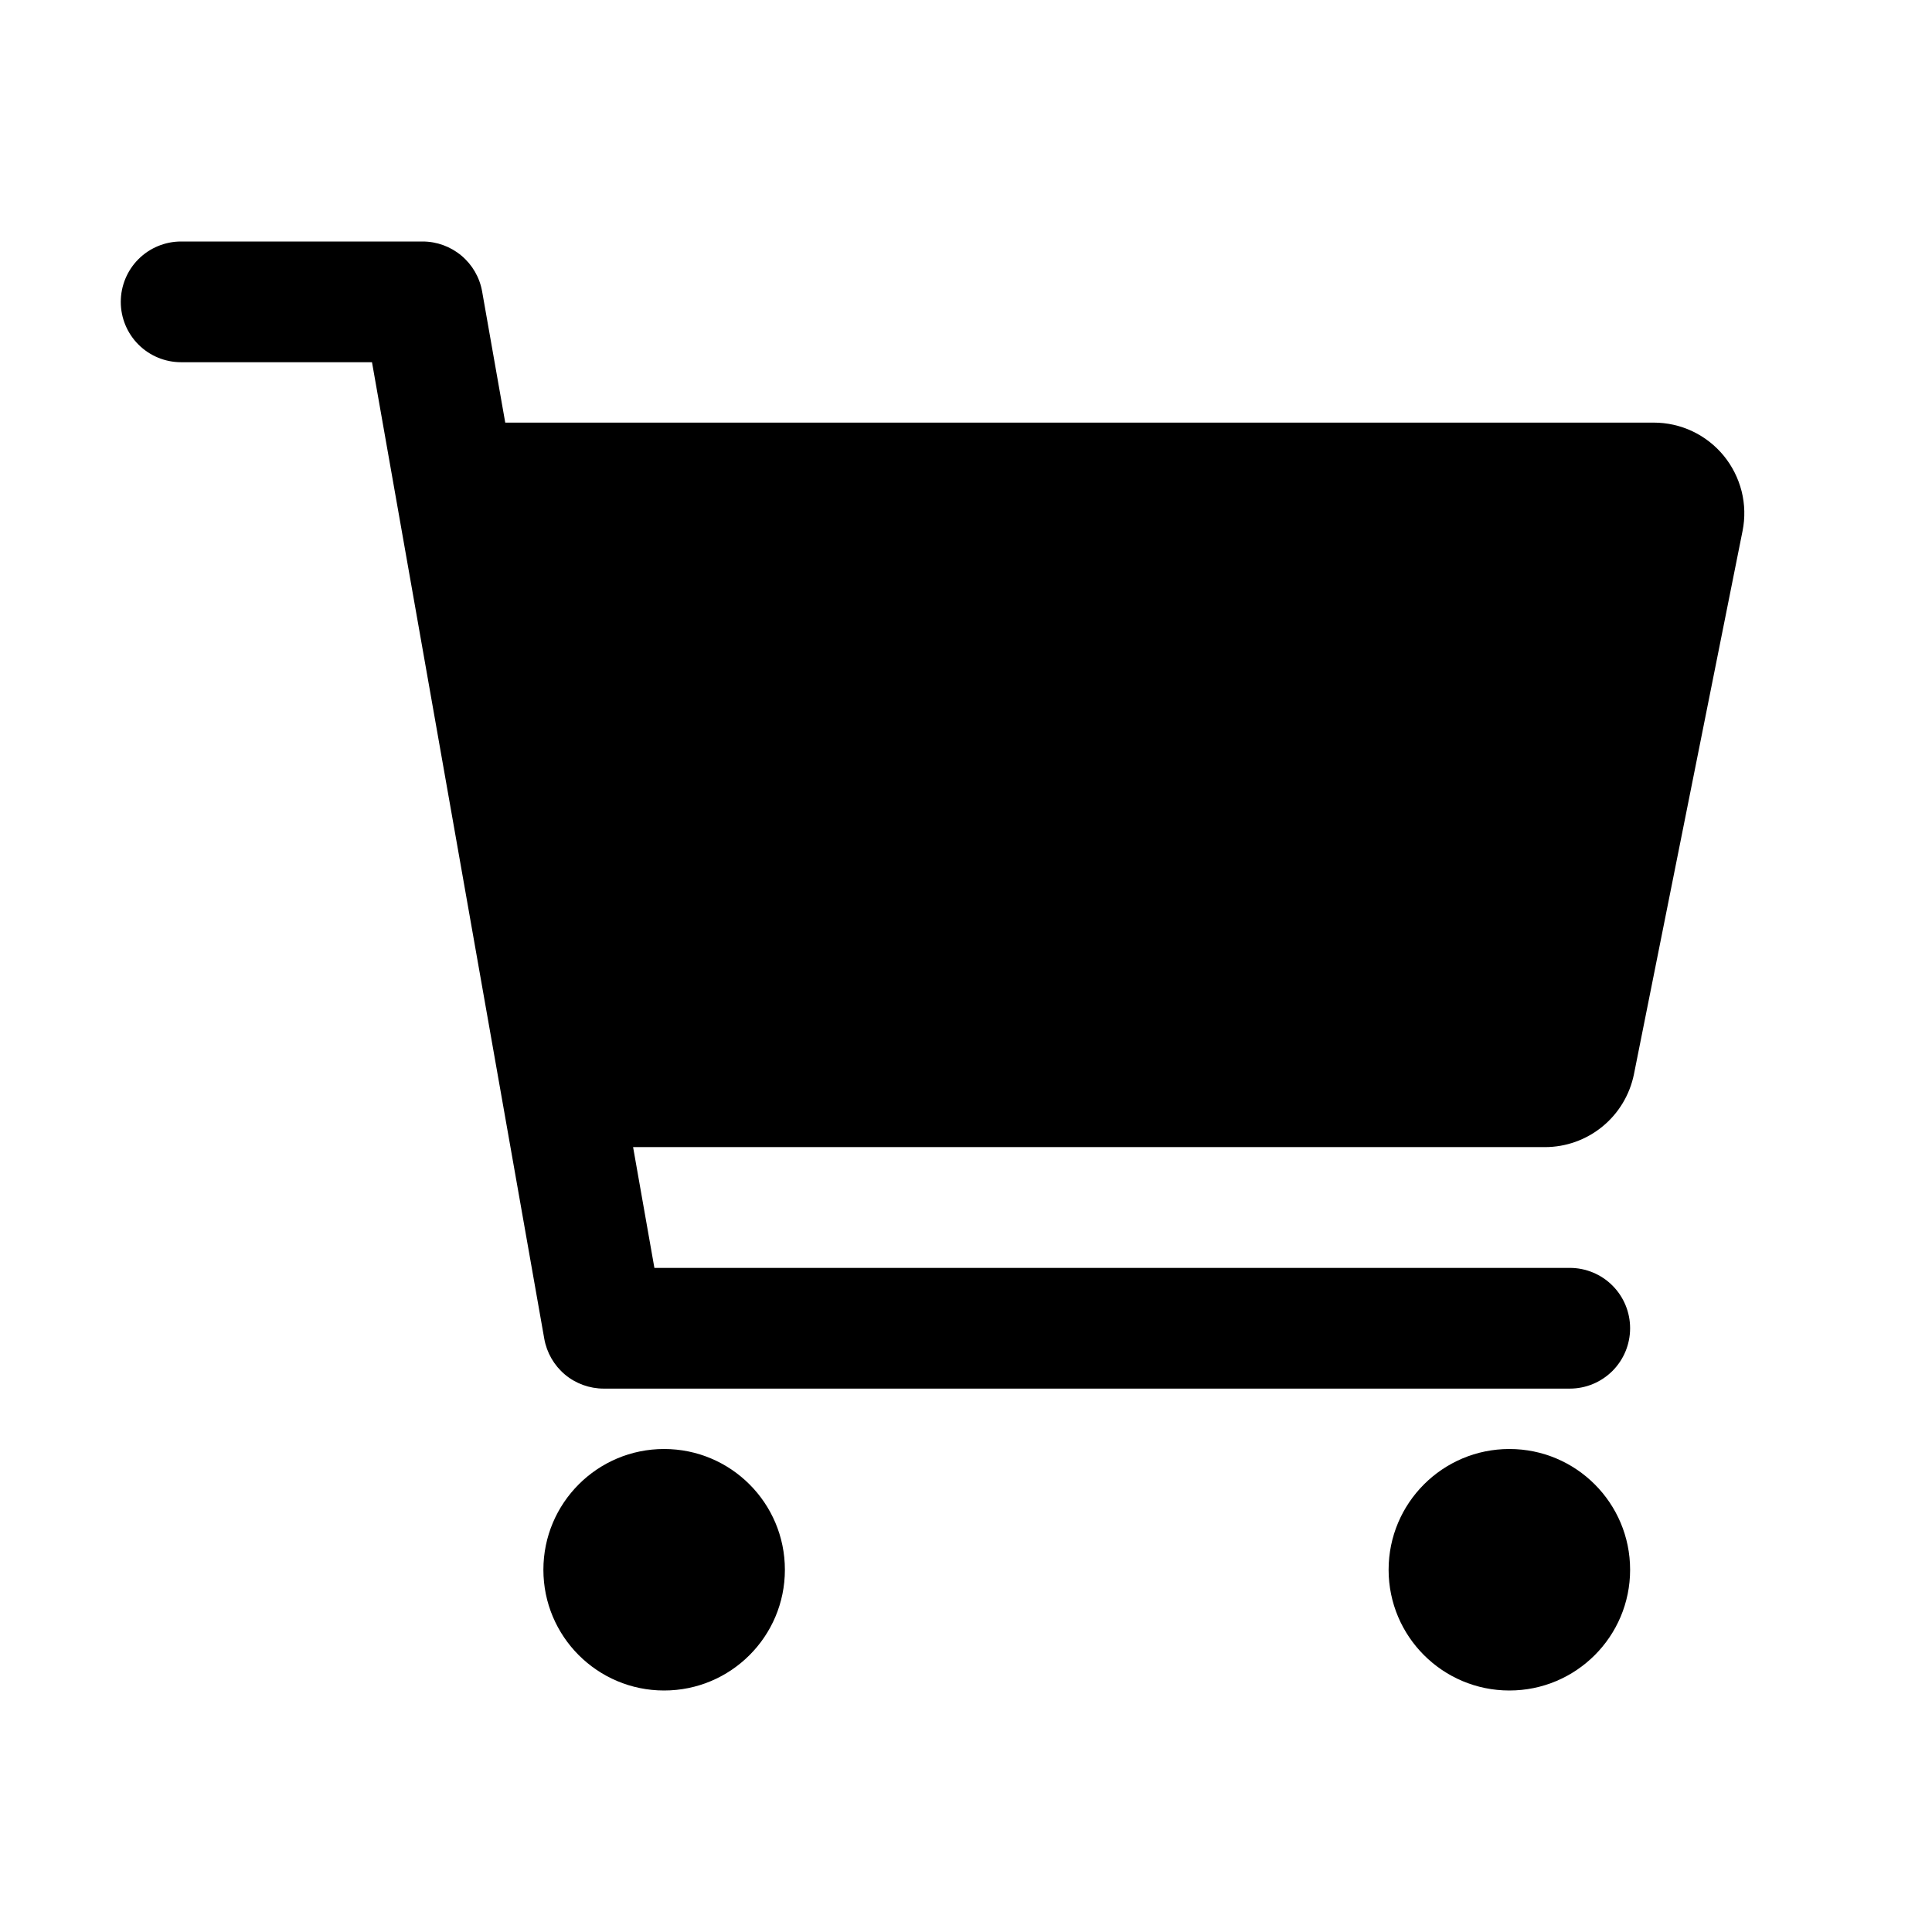
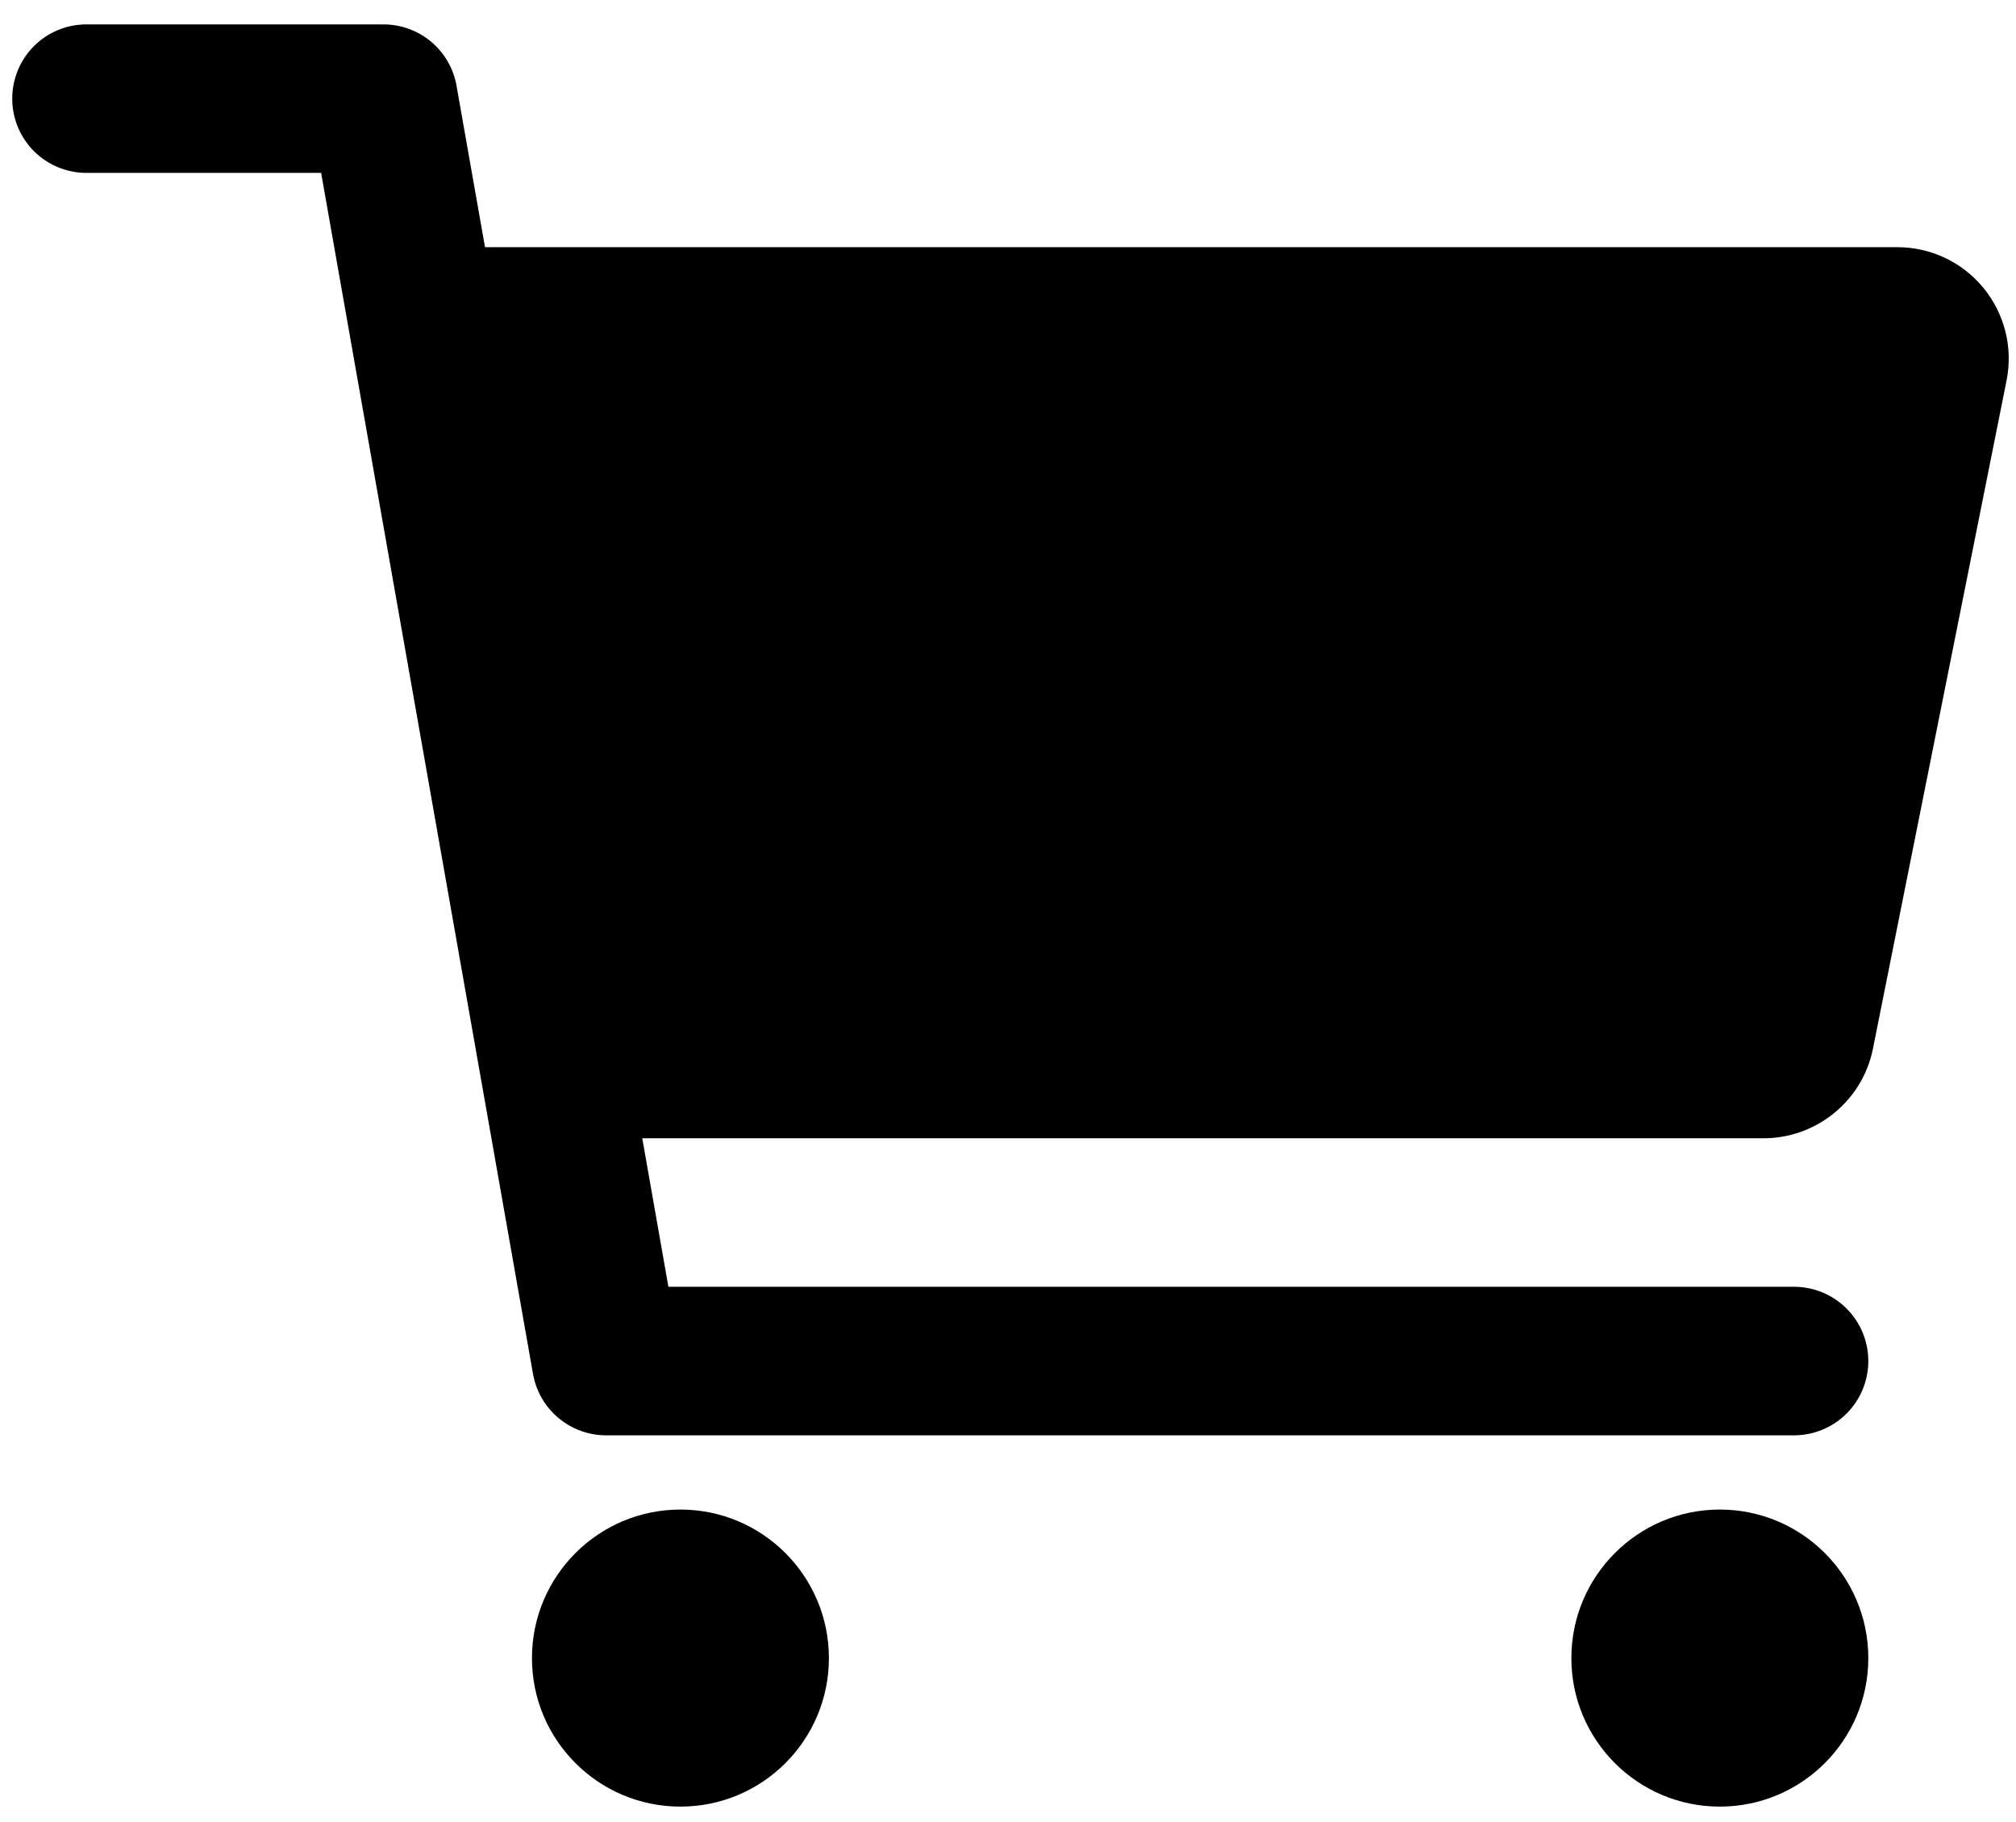
- <svg xmlns="http://www.w3.org/2000/svg" width="35" height="35" viewBox="0 0 35 35" fill="none">
-   <path d="M12.031 30.625C13.239 30.625 14.219 29.646 14.219 28.438C14.219 27.229 13.239 26.25 12.031 26.25C10.823 26.25 9.844 27.229 9.844 28.438C9.844 29.646 10.823 30.625 12.031 30.625Z" fill="black" />
-   <path d="M27.344 30.625C28.552 30.625 29.531 29.646 29.531 28.438C29.531 27.229 28.552 26.25 27.344 26.25C26.136 26.25 25.156 27.229 25.156 28.438C25.156 29.646 26.136 30.625 27.344 30.625Z" fill="black" />
-   <path d="M31.227 8.256C31.073 8.068 30.879 7.917 30.66 7.813C30.44 7.709 30.201 7.656 29.958 7.656H9.153L8.734 5.279C8.689 5.025 8.556 4.796 8.359 4.631C8.162 4.466 7.913 4.375 7.656 4.375H3.281C2.991 4.375 2.713 4.49 2.508 4.695C2.303 4.9 2.188 5.179 2.188 5.469C2.188 5.759 2.303 6.037 2.508 6.242C2.713 6.447 2.991 6.562 3.281 6.562H6.739L9.86 24.253C9.905 24.506 10.037 24.735 10.234 24.901C10.431 25.066 10.68 25.156 10.938 25.156H28.438C28.728 25.156 29.006 25.041 29.211 24.836C29.416 24.631 29.531 24.353 29.531 24.062C29.531 23.772 29.416 23.494 29.211 23.289C29.006 23.084 28.728 22.969 28.438 22.969H11.855L11.469 20.781H27.989C28.368 20.781 28.736 20.649 29.029 20.409C29.323 20.169 29.524 19.834 29.6 19.463L31.568 9.619C31.616 9.381 31.61 9.135 31.551 8.899C31.491 8.664 31.381 8.444 31.227 8.256Z" fill="black" />
+ <svg xmlns="http://www.w3.org/2000/svg" width="31" height="28" viewBox="0 0 31 28" fill="none">
+   <path d="M10.463 27.775C11.724 27.775 12.746 26.753 12.746 25.492C12.746 24.231 11.724 23.208 10.463 23.208C9.202 23.208 8.18 24.231 8.18 25.492C8.18 26.753 9.202 27.775 10.463 27.775Z" fill="black" />
+   <path d="M26.446 27.775C27.707 27.775 28.729 26.753 28.729 25.492C28.729 24.231 27.707 23.208 26.446 23.208C25.185 23.208 24.163 24.231 24.163 25.492C24.163 26.753 25.185 27.775 26.446 27.775Z" fill="black" />
+   <path d="M30.499 4.426C30.338 4.23 30.136 4.072 29.907 3.964C29.678 3.856 29.428 3.8 29.174 3.8H7.458L7.02 1.318C6.974 1.054 6.835 0.814 6.63 0.642C6.424 0.469 6.164 0.375 5.896 0.375H1.329C1.026 0.375 0.736 0.495 0.522 0.709C0.308 0.923 0.188 1.214 0.188 1.517C0.188 1.819 0.308 2.11 0.522 2.324C0.736 2.538 1.026 2.658 1.329 2.658H4.938L8.196 21.123C8.243 21.388 8.381 21.627 8.587 21.8C8.793 21.972 9.052 22.067 9.321 22.067H27.587C27.89 22.067 28.181 21.946 28.395 21.732C28.609 21.518 28.729 21.228 28.729 20.925C28.729 20.622 28.609 20.332 28.395 20.118C28.181 19.904 27.89 19.783 27.587 19.783H10.278L9.876 17.5H27.119C27.515 17.5 27.899 17.362 28.205 17.111C28.512 16.861 28.722 16.512 28.8 16.124L30.855 5.849C30.905 5.6 30.899 5.343 30.837 5.097C30.775 4.851 30.66 4.622 30.499 4.426Z" fill="black" />
</svg>
